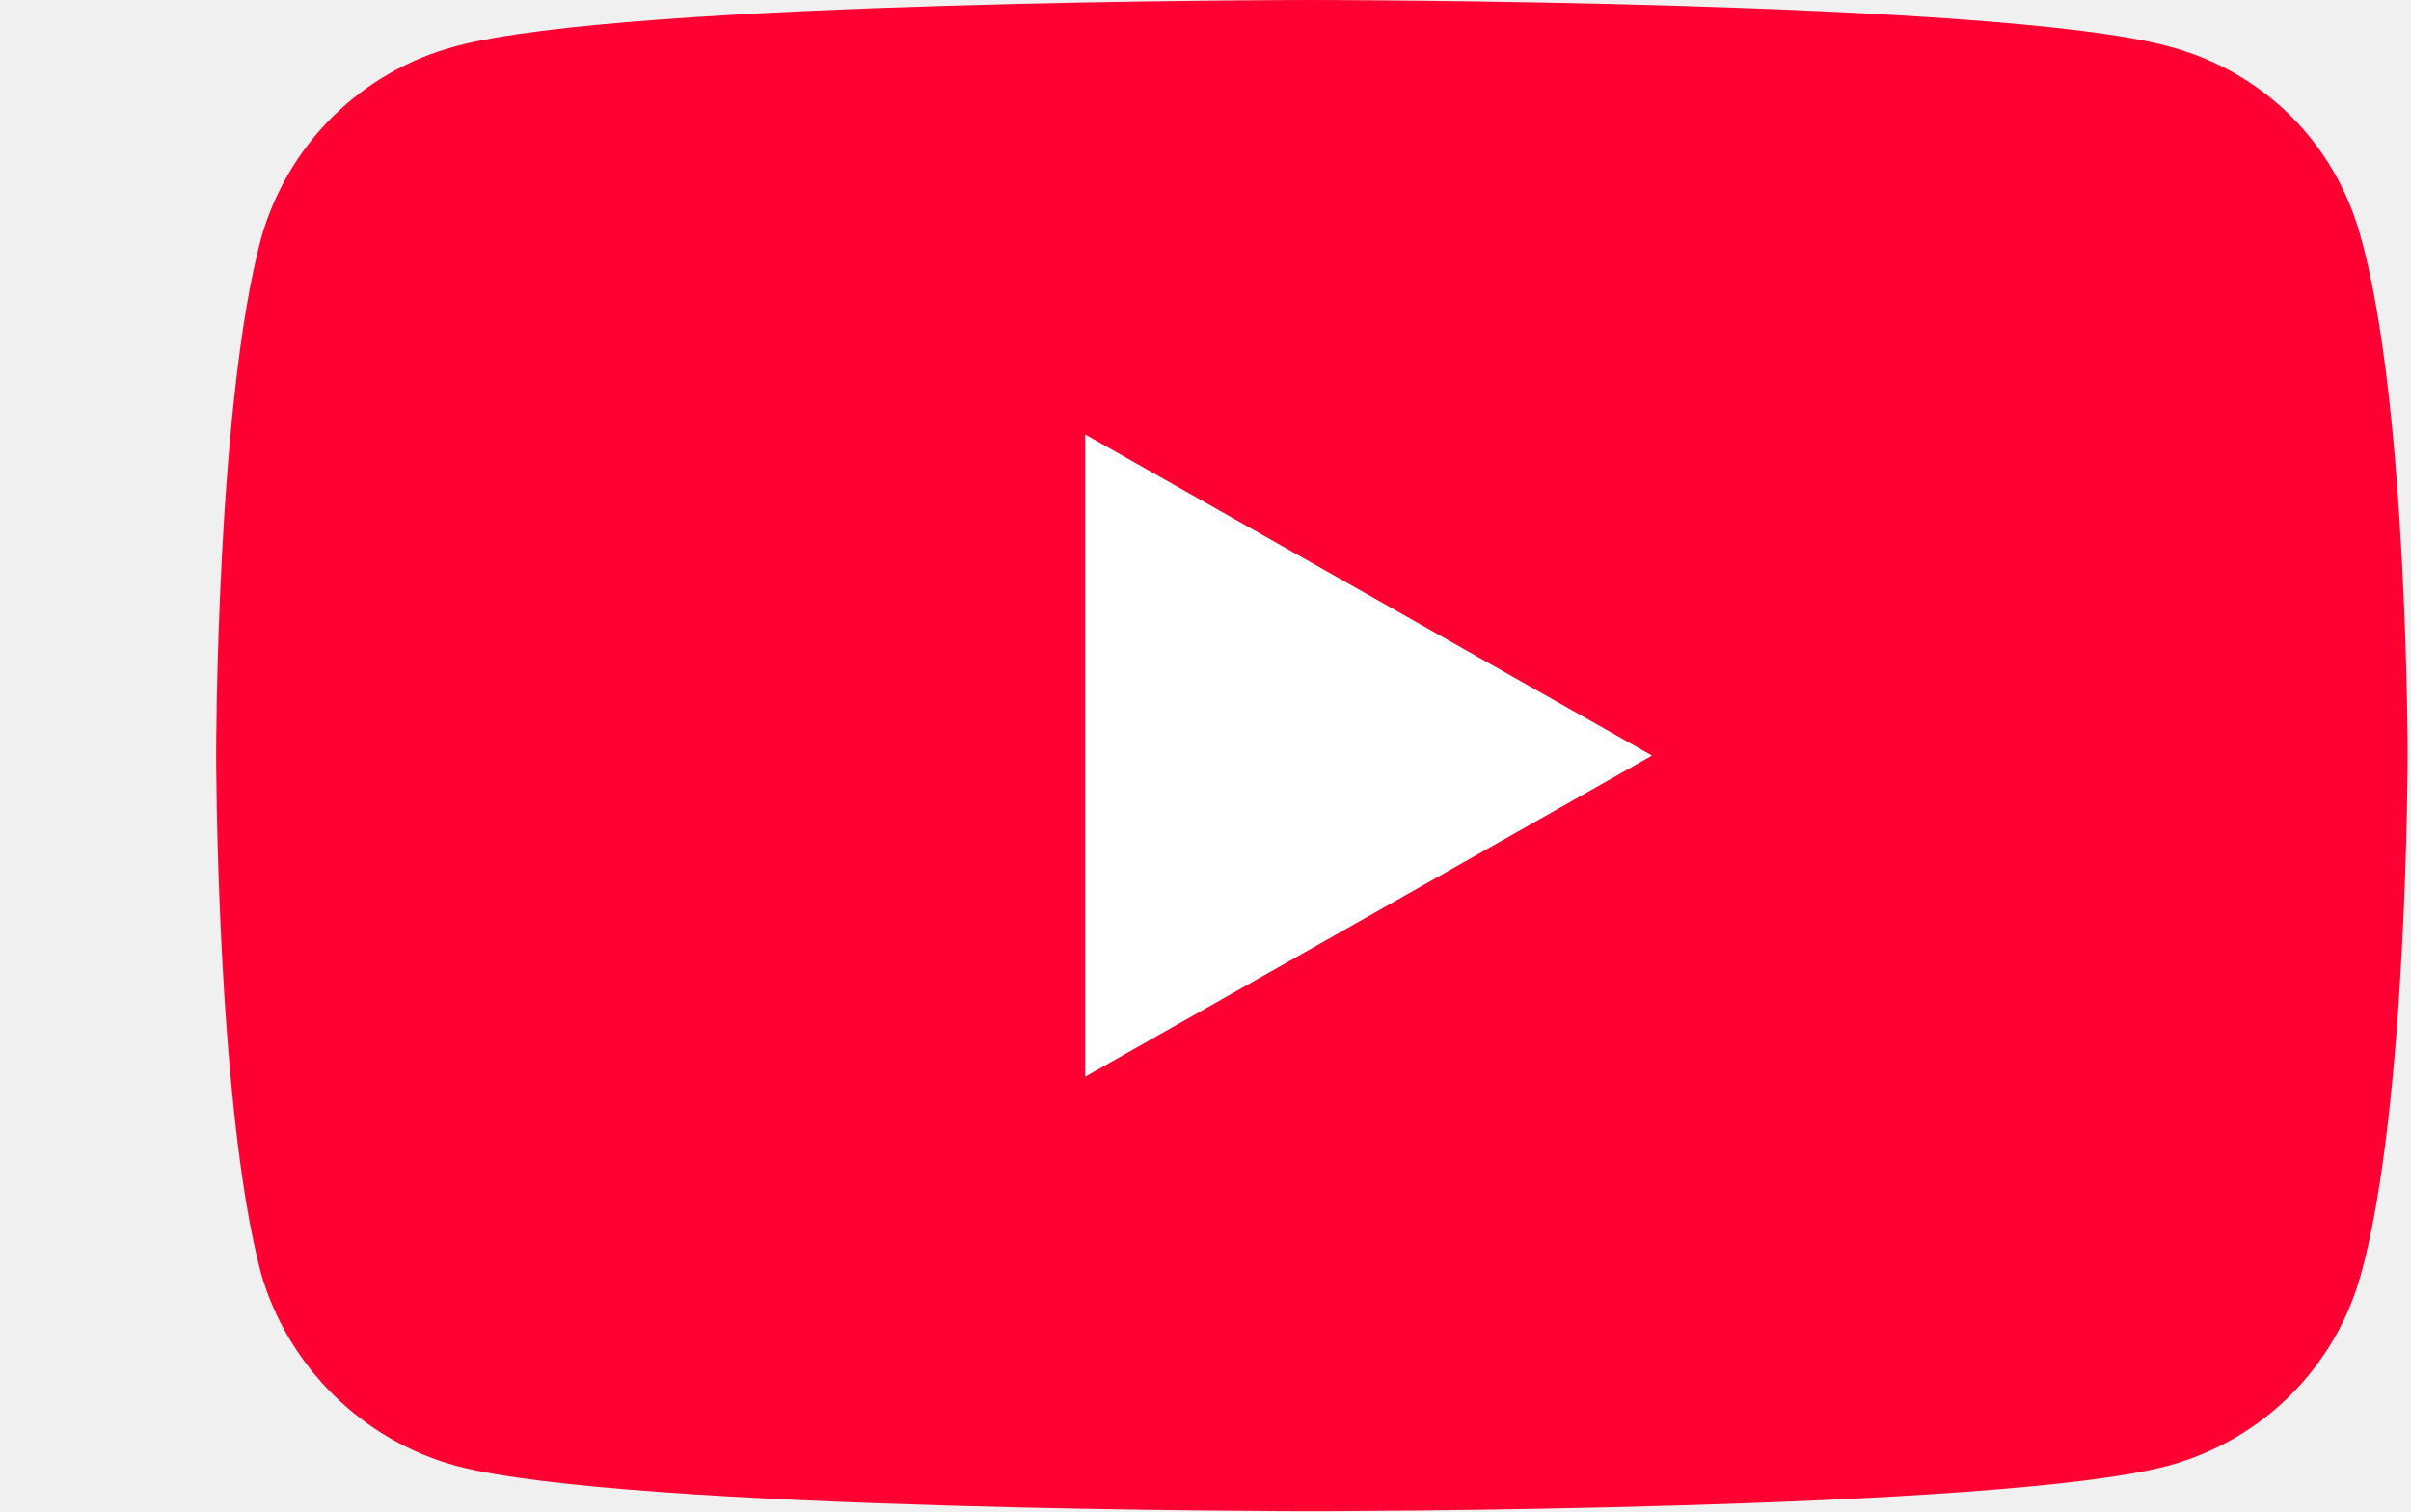
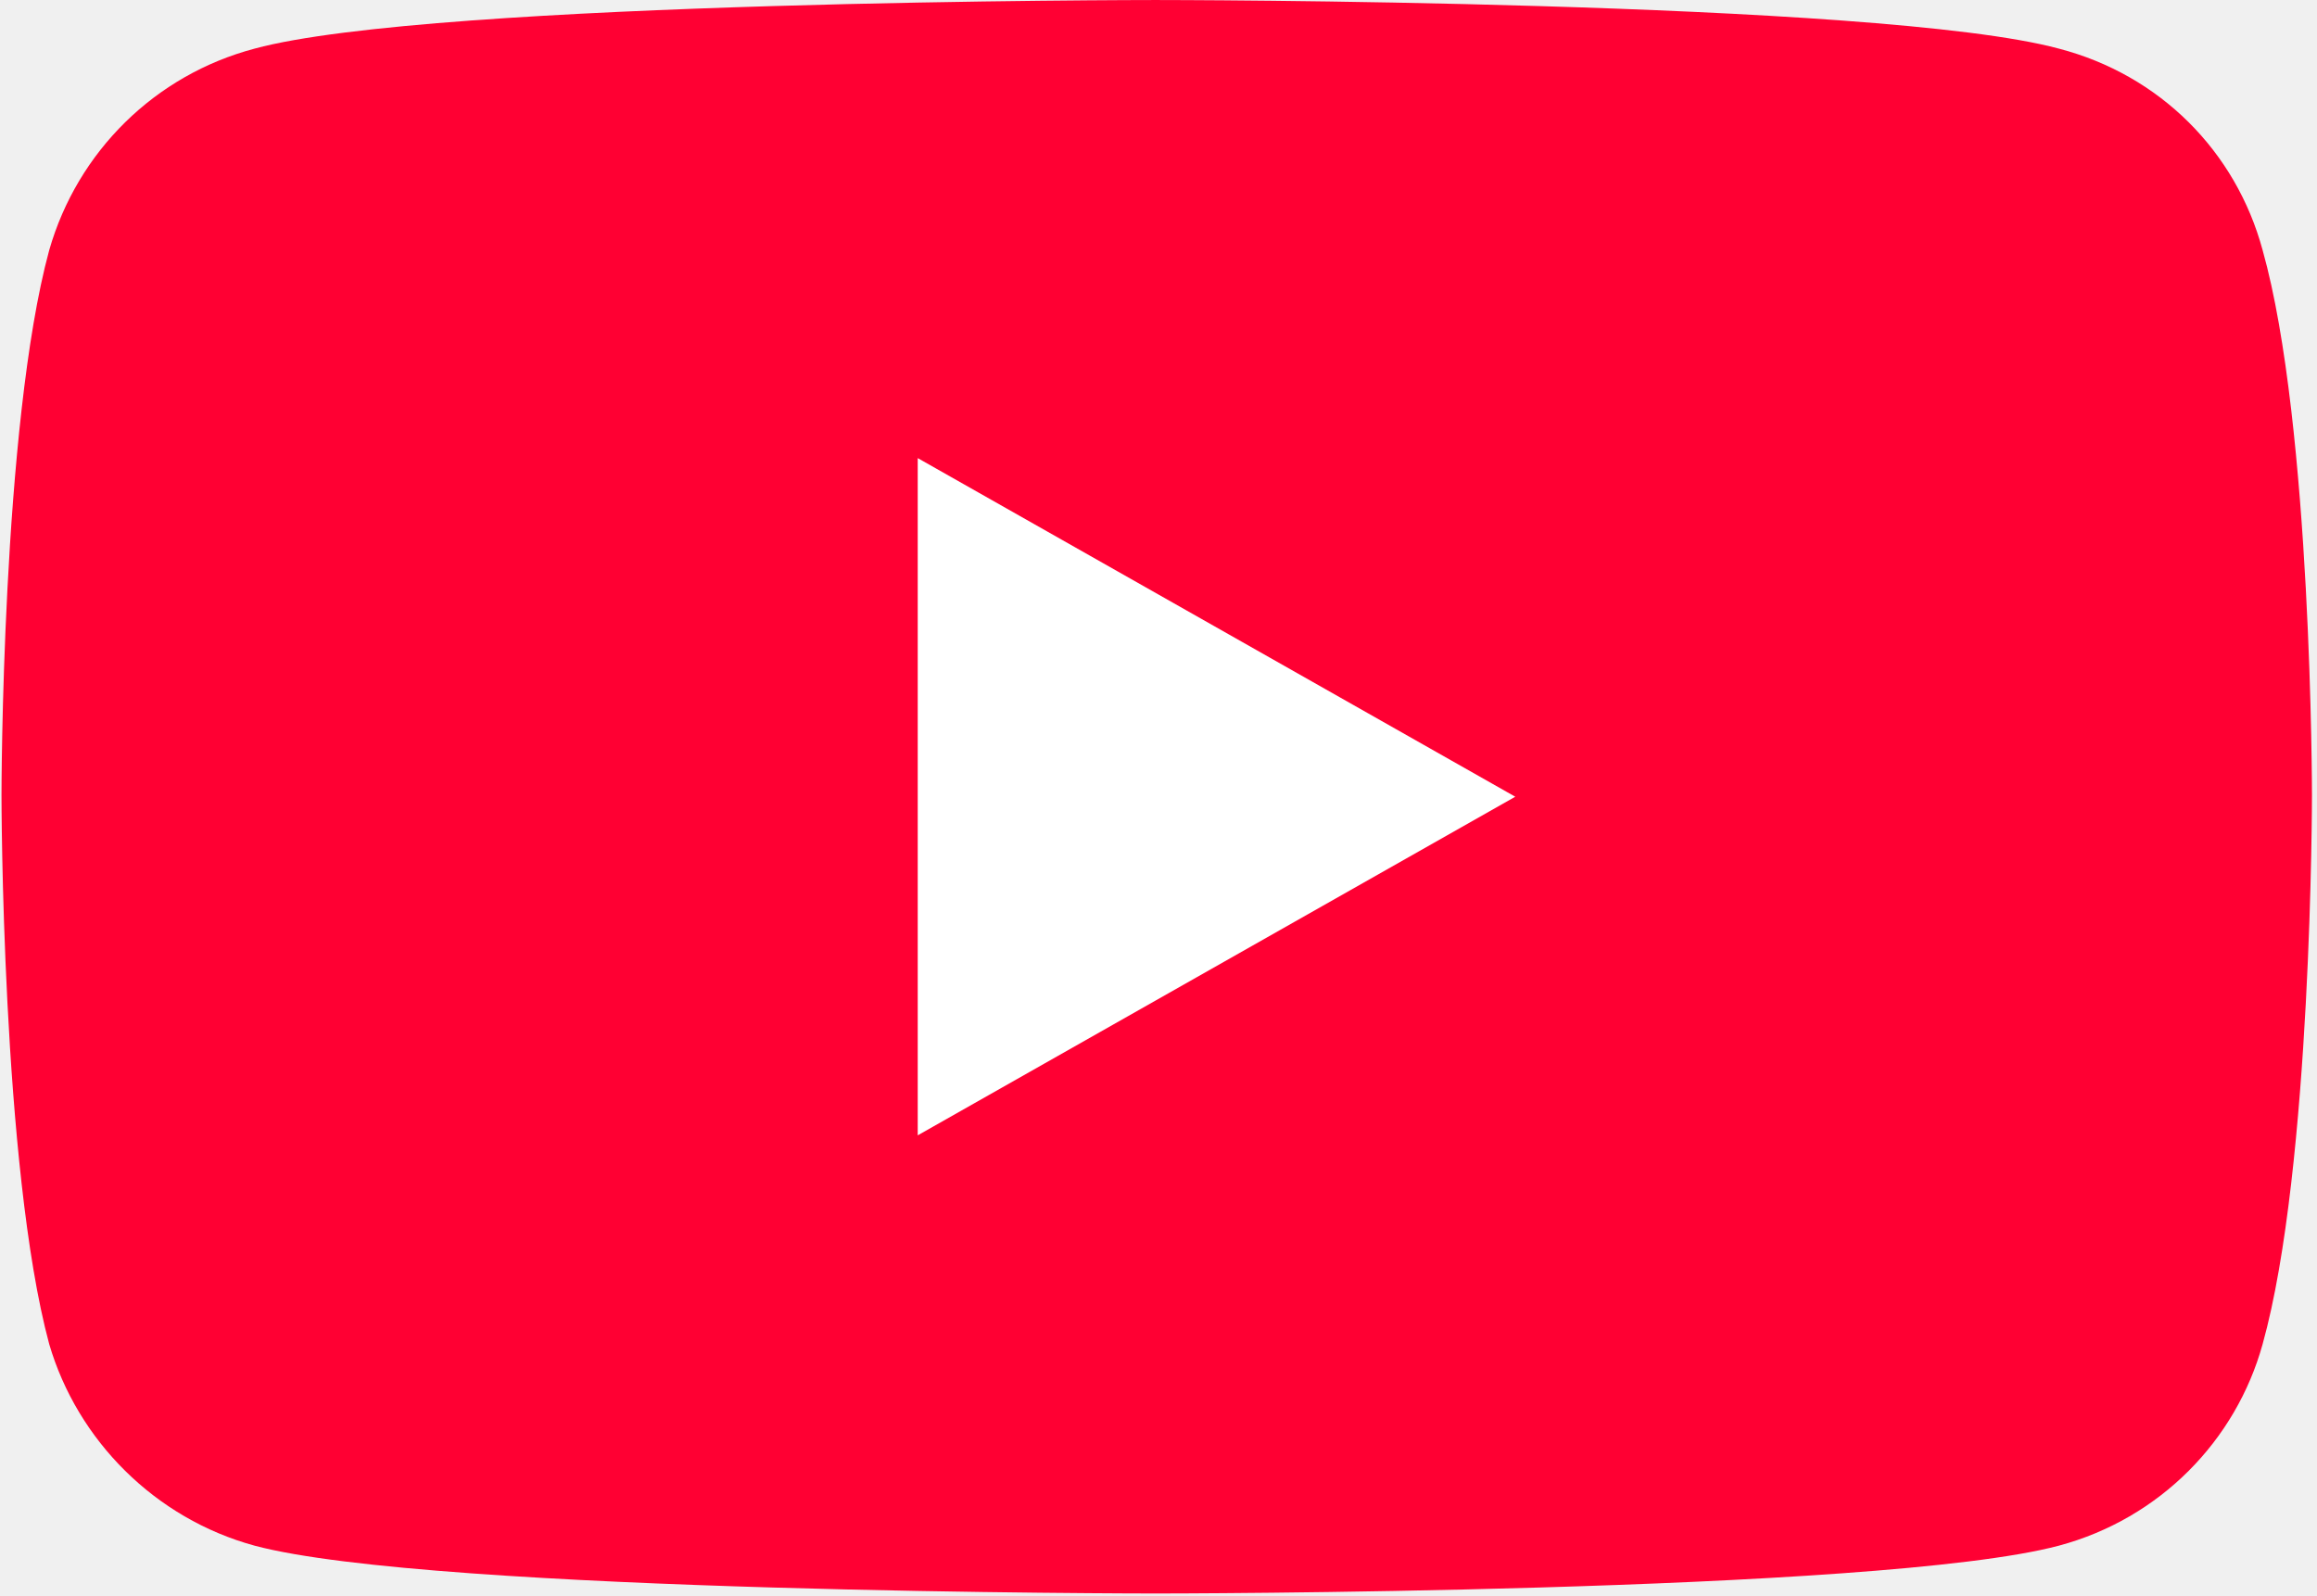
- <svg xmlns="http://www.w3.org/2000/svg" width="134px" height="84px" viewBox="0 0 100 83.901">
+ <svg xmlns="http://www.w3.org/2000/svg" width="122px" height="84px" viewBox="-5 0 122 84">
  <g transform="translate(-59,-137.3981)">
    <g id="g2366">
      <path d="m 114.843,221.299 c 0,0 38.111,0 47.564,-2.517 5.323,-1.426 9.326,-5.537 10.73,-10.613 2.598,-9.313 2.598,-28.904 2.598,-28.904 0,0 0,-19.465 -2.598,-28.694 -1.405,-5.202 -5.408,-9.229 -10.73,-10.613 -9.453,-2.559 -47.564,-2.559 -47.564,-2.559 0,0 -38.026,0 -47.436,2.559 -5.238,1.384 -9.325,5.412 -10.816,10.613 -2.512,9.229 -2.512,28.694 -2.512,28.694 0,0 0,19.591 2.512,28.904 1.49,5.076 5.578,9.187 10.816,10.613 9.411,2.517 47.436,2.517 47.436,2.517 z" fill="#ff0033" id="path1412" style="stroke-width:0.021" clip-path="none" />
      <path d="m 133.785,179.348 -31.463,-17.829 v 35.658 z" fill="#ffffff" id="path1414" style="stroke-width:0.021" clip-path="none" />
    </g>
    <g id="g2362" />
  </g>
</svg>
